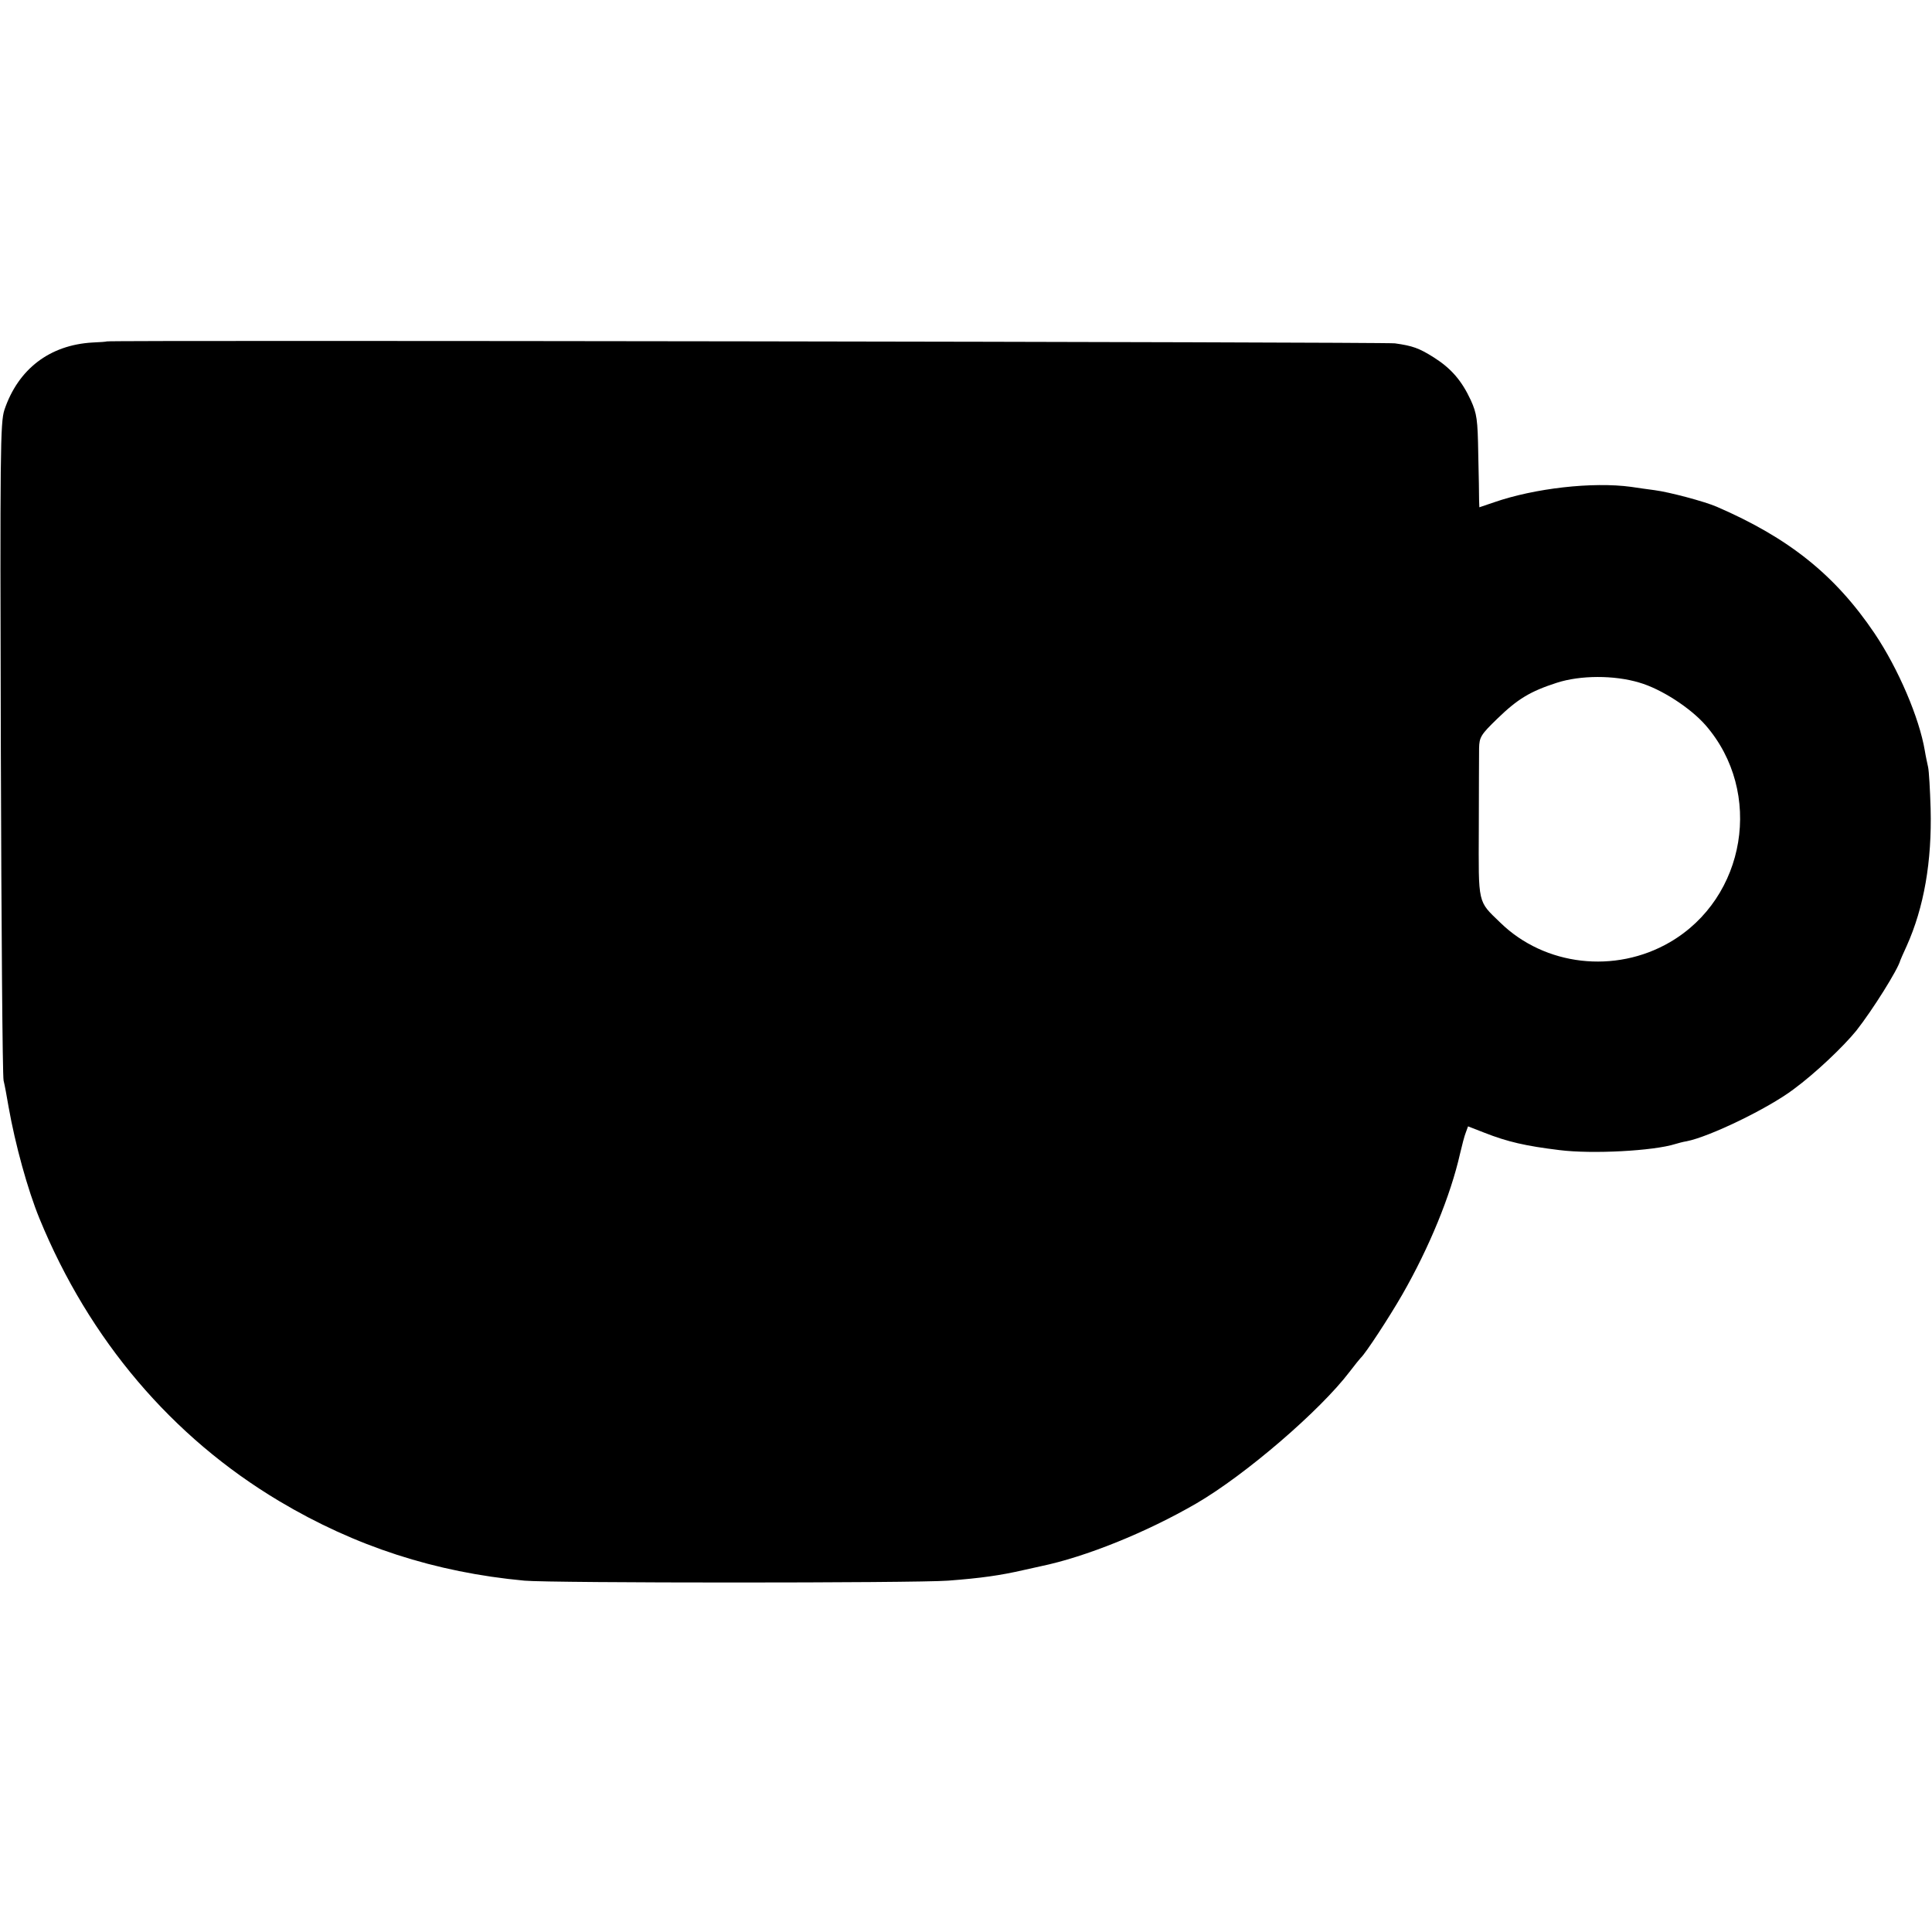
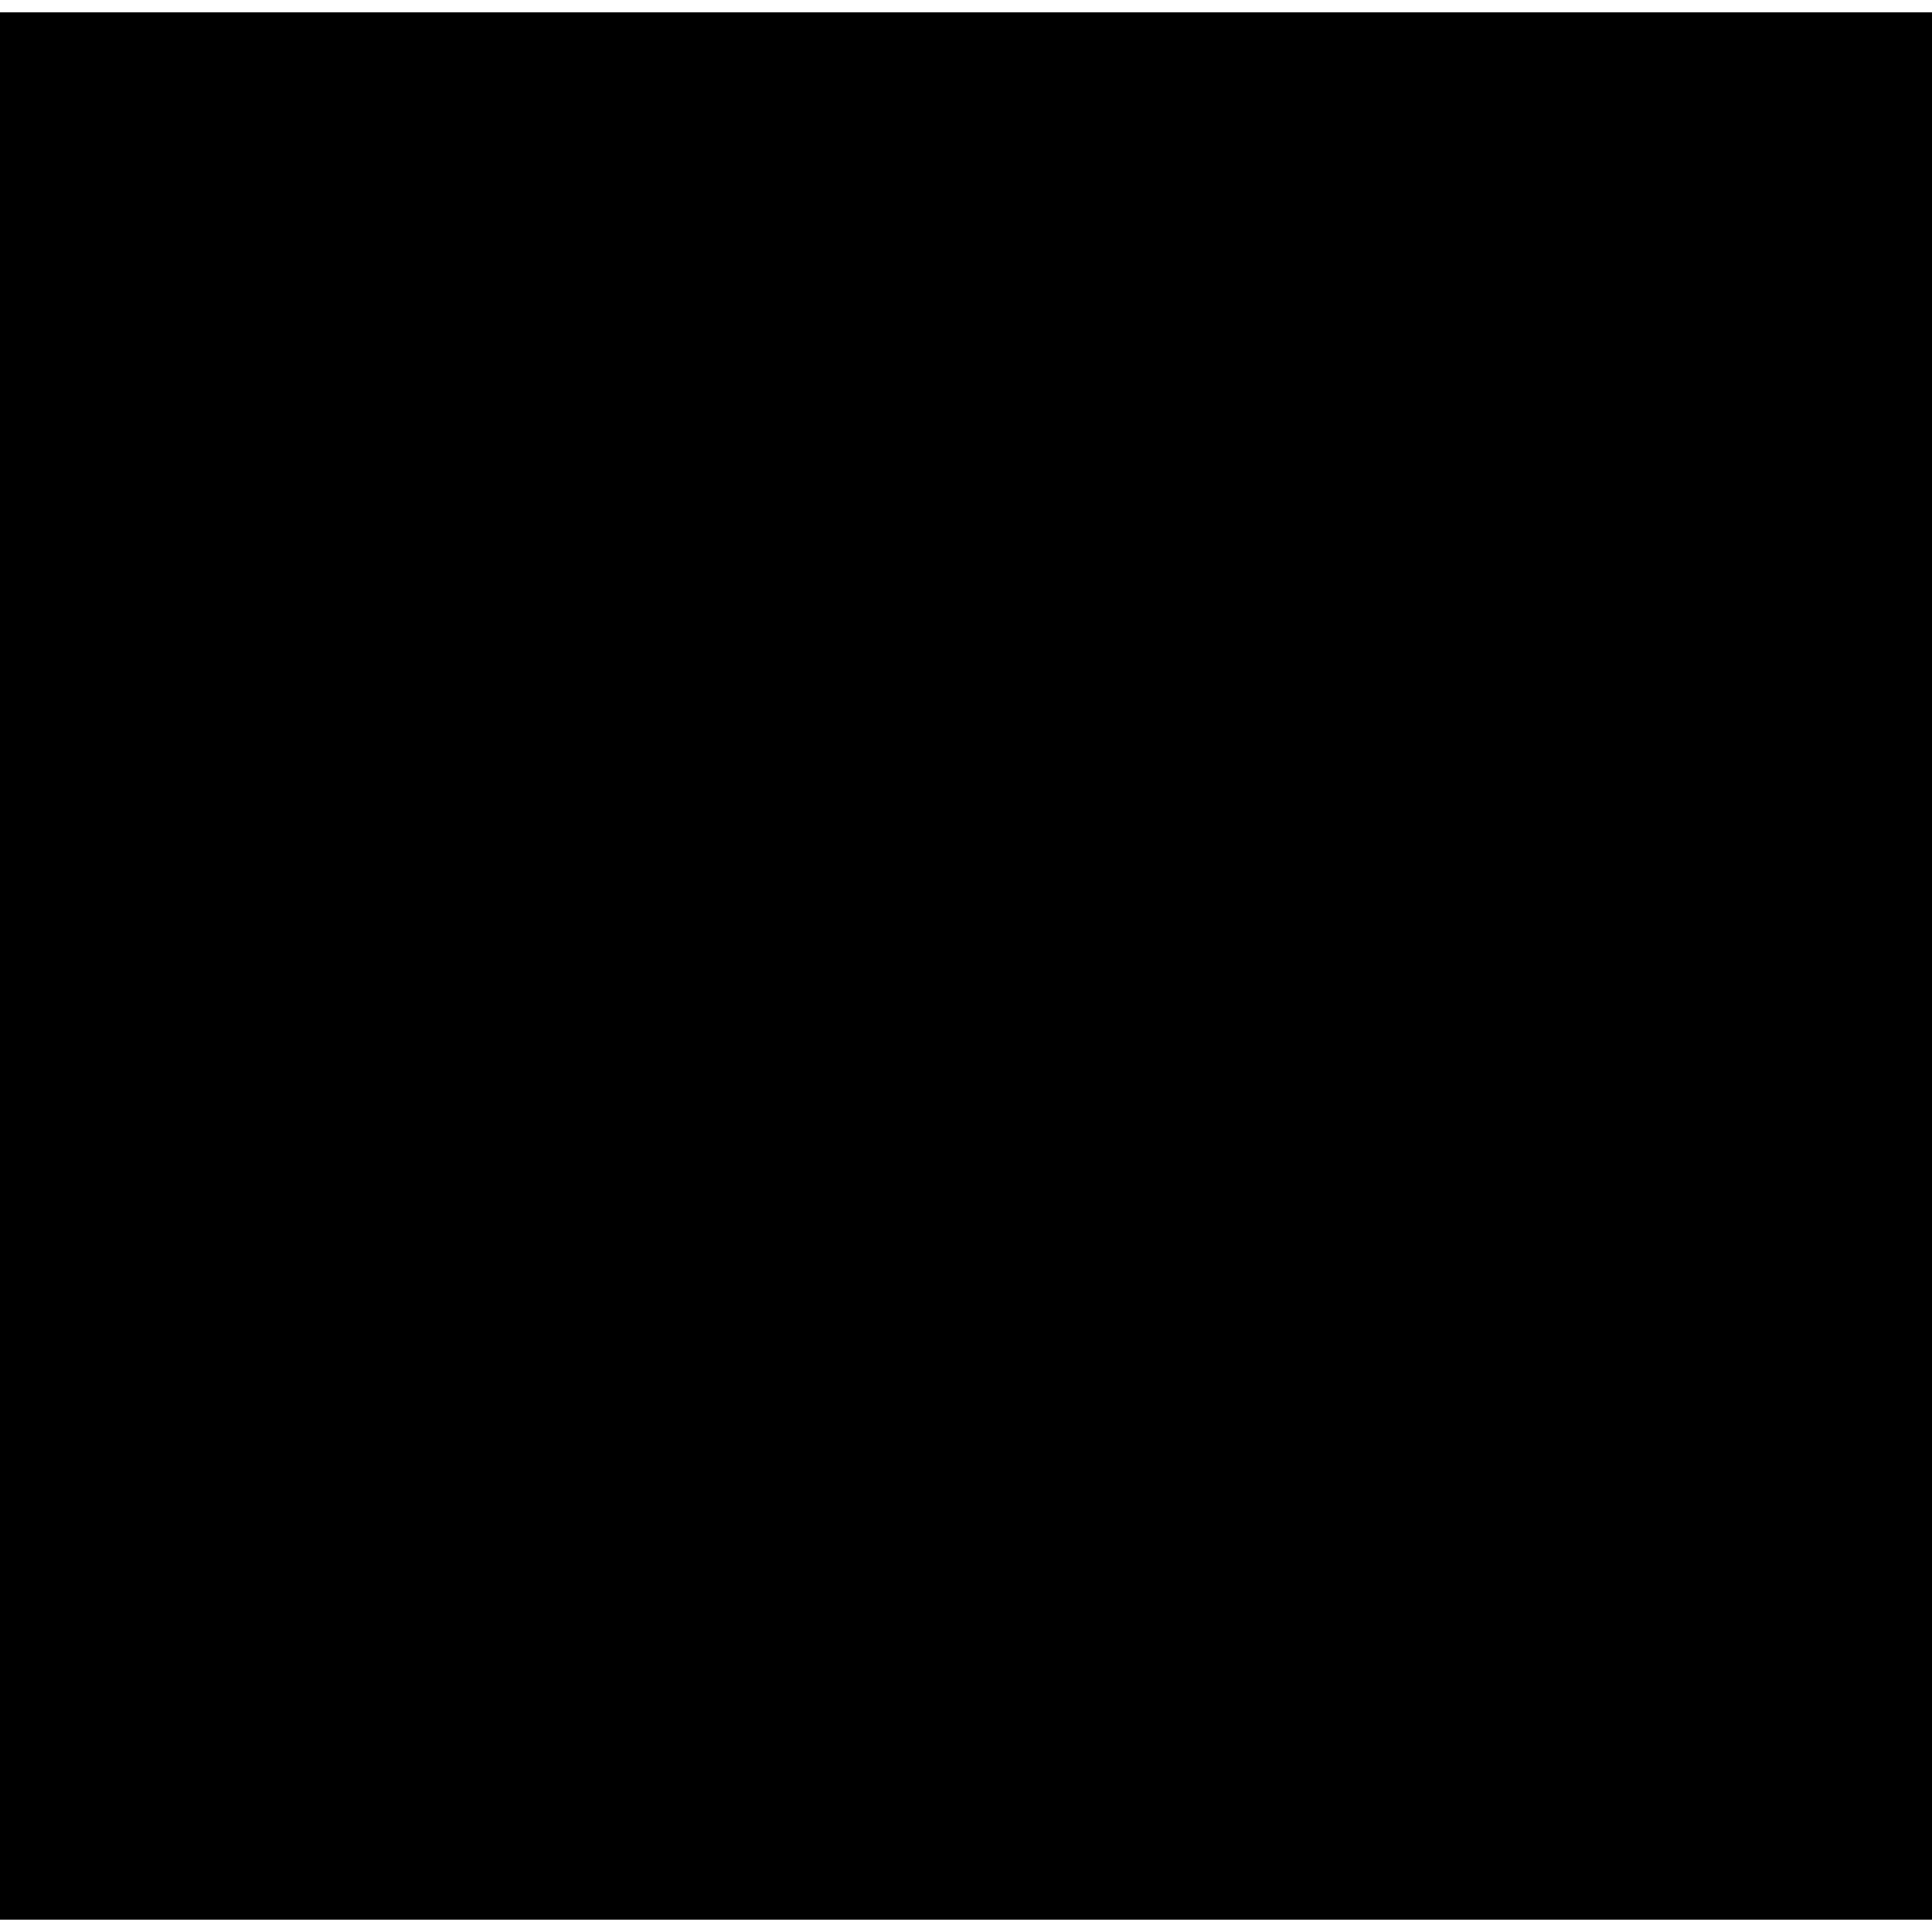
- <svg xmlns="http://www.w3.org/2000/svg" version="1.0" width="700pt" height="700pt" viewBox="0 0 700 700" preserveAspectRatio="xMidYMid meet">
-   <g transform="translate(0,700) scale(0.1,-0.1)" fill="#000000" stroke="none">
-     <path d="M387 5763 c-1 -1 -24 -3 -52 -4 -155 -9 -269 -96 -319 -244 -15 -46 -16 -145 -13 -1225 2 -646 6 -1188 10 -1205 4 -16 12 -59 18 -95 24 -136 69 -300 112 -405 180 -439 480 -792 869 -1024 275 -164 565 -258 888 -288 97 -9 1416 -9 1535 0 119 9 189 19 272 38 27 6 55 12 63 14 164 34 384 123 565 228 177 103 448 336 555 477 19 25 37 47 40 50 17 15 104 148 151 230 97 169 175 359 209 510 7 30 16 65 21 77 l8 22 59 -23 c84 -33 149 -48 272 -63 119 -15 341 -3 420 22 10 3 28 8 41 10 82 16 294 118 387 188 79 58 181 155 228 213 59 75 151 222 159 254 1 3 11 26 23 52 63 140 92 307 87 498 -2 69 -6 136 -9 150 -3 14 -9 41 -12 60 -20 119 -96 297 -182 425 -143 212 -311 346 -572 459 -44 19 -171 53 -225 60 -22 3 -60 8 -85 12 -140 19 -350 -5 -497 -56 l-53 -18 -1 26 c0 15 -1 90 -3 167 -2 126 -5 146 -27 195 -33 71 -71 115 -134 155 -54 34 -77 42 -141 51 -35 5 -4663 12 -4667 7z m5552 -1236 c80 -23 186 -92 241 -155 210 -242 147 -625 -130 -786 -198 -115 -453 -86 -614 71 -83 80 -79 64 -78 341 0 136 1 267 1 291 1 40 6 49 66 107 73 71 119 99 215 130 86 28 209 28 299 1z" />
+ <svg xmlns="http://www.w3.org/2000/svg" version="1.0" width="314pt" height="314pt" viewBox="0 0 314 314" preserveAspectRatio="xMidYMid meet">
+   <g transform="translate(0,314) scale(0.1,-0.1)" fill="#000000" stroke="none">
+     <path d="M0 1570 l0 -1550 1570 0 1570 0 0 1550 0 1550 -1570 0 -1570 0 0 -1550z" />
  </g>
</svg>
